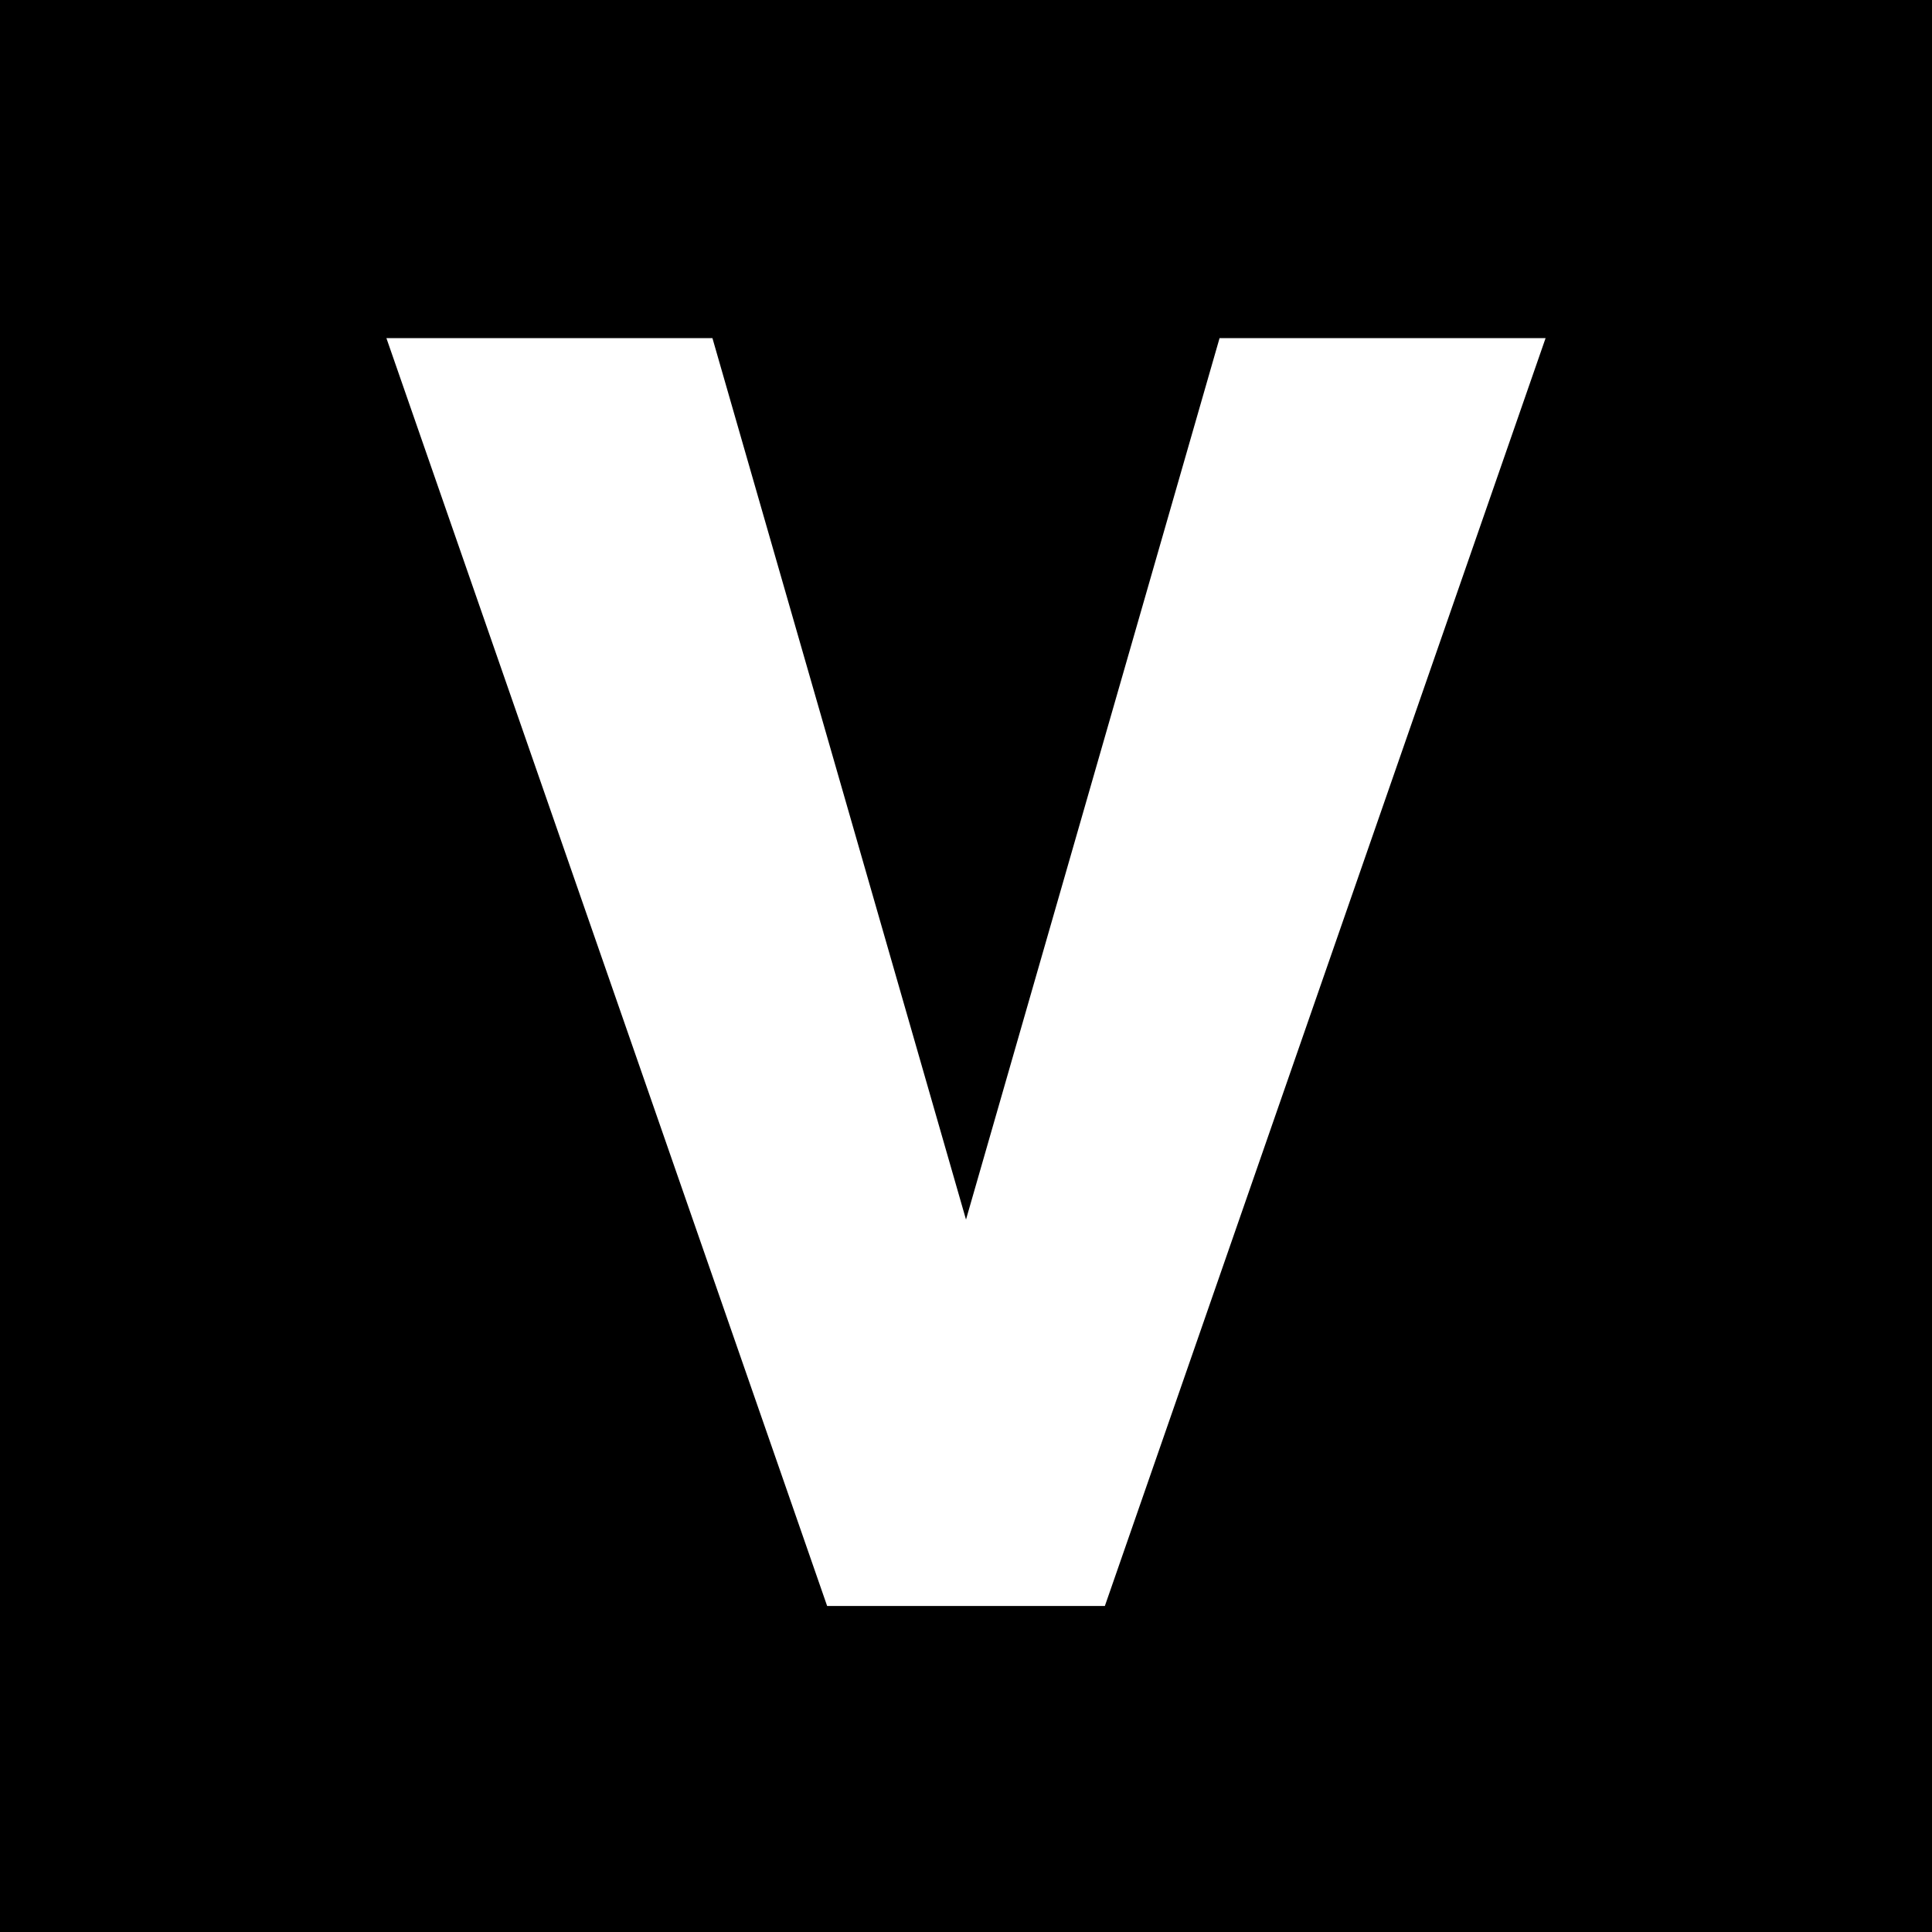
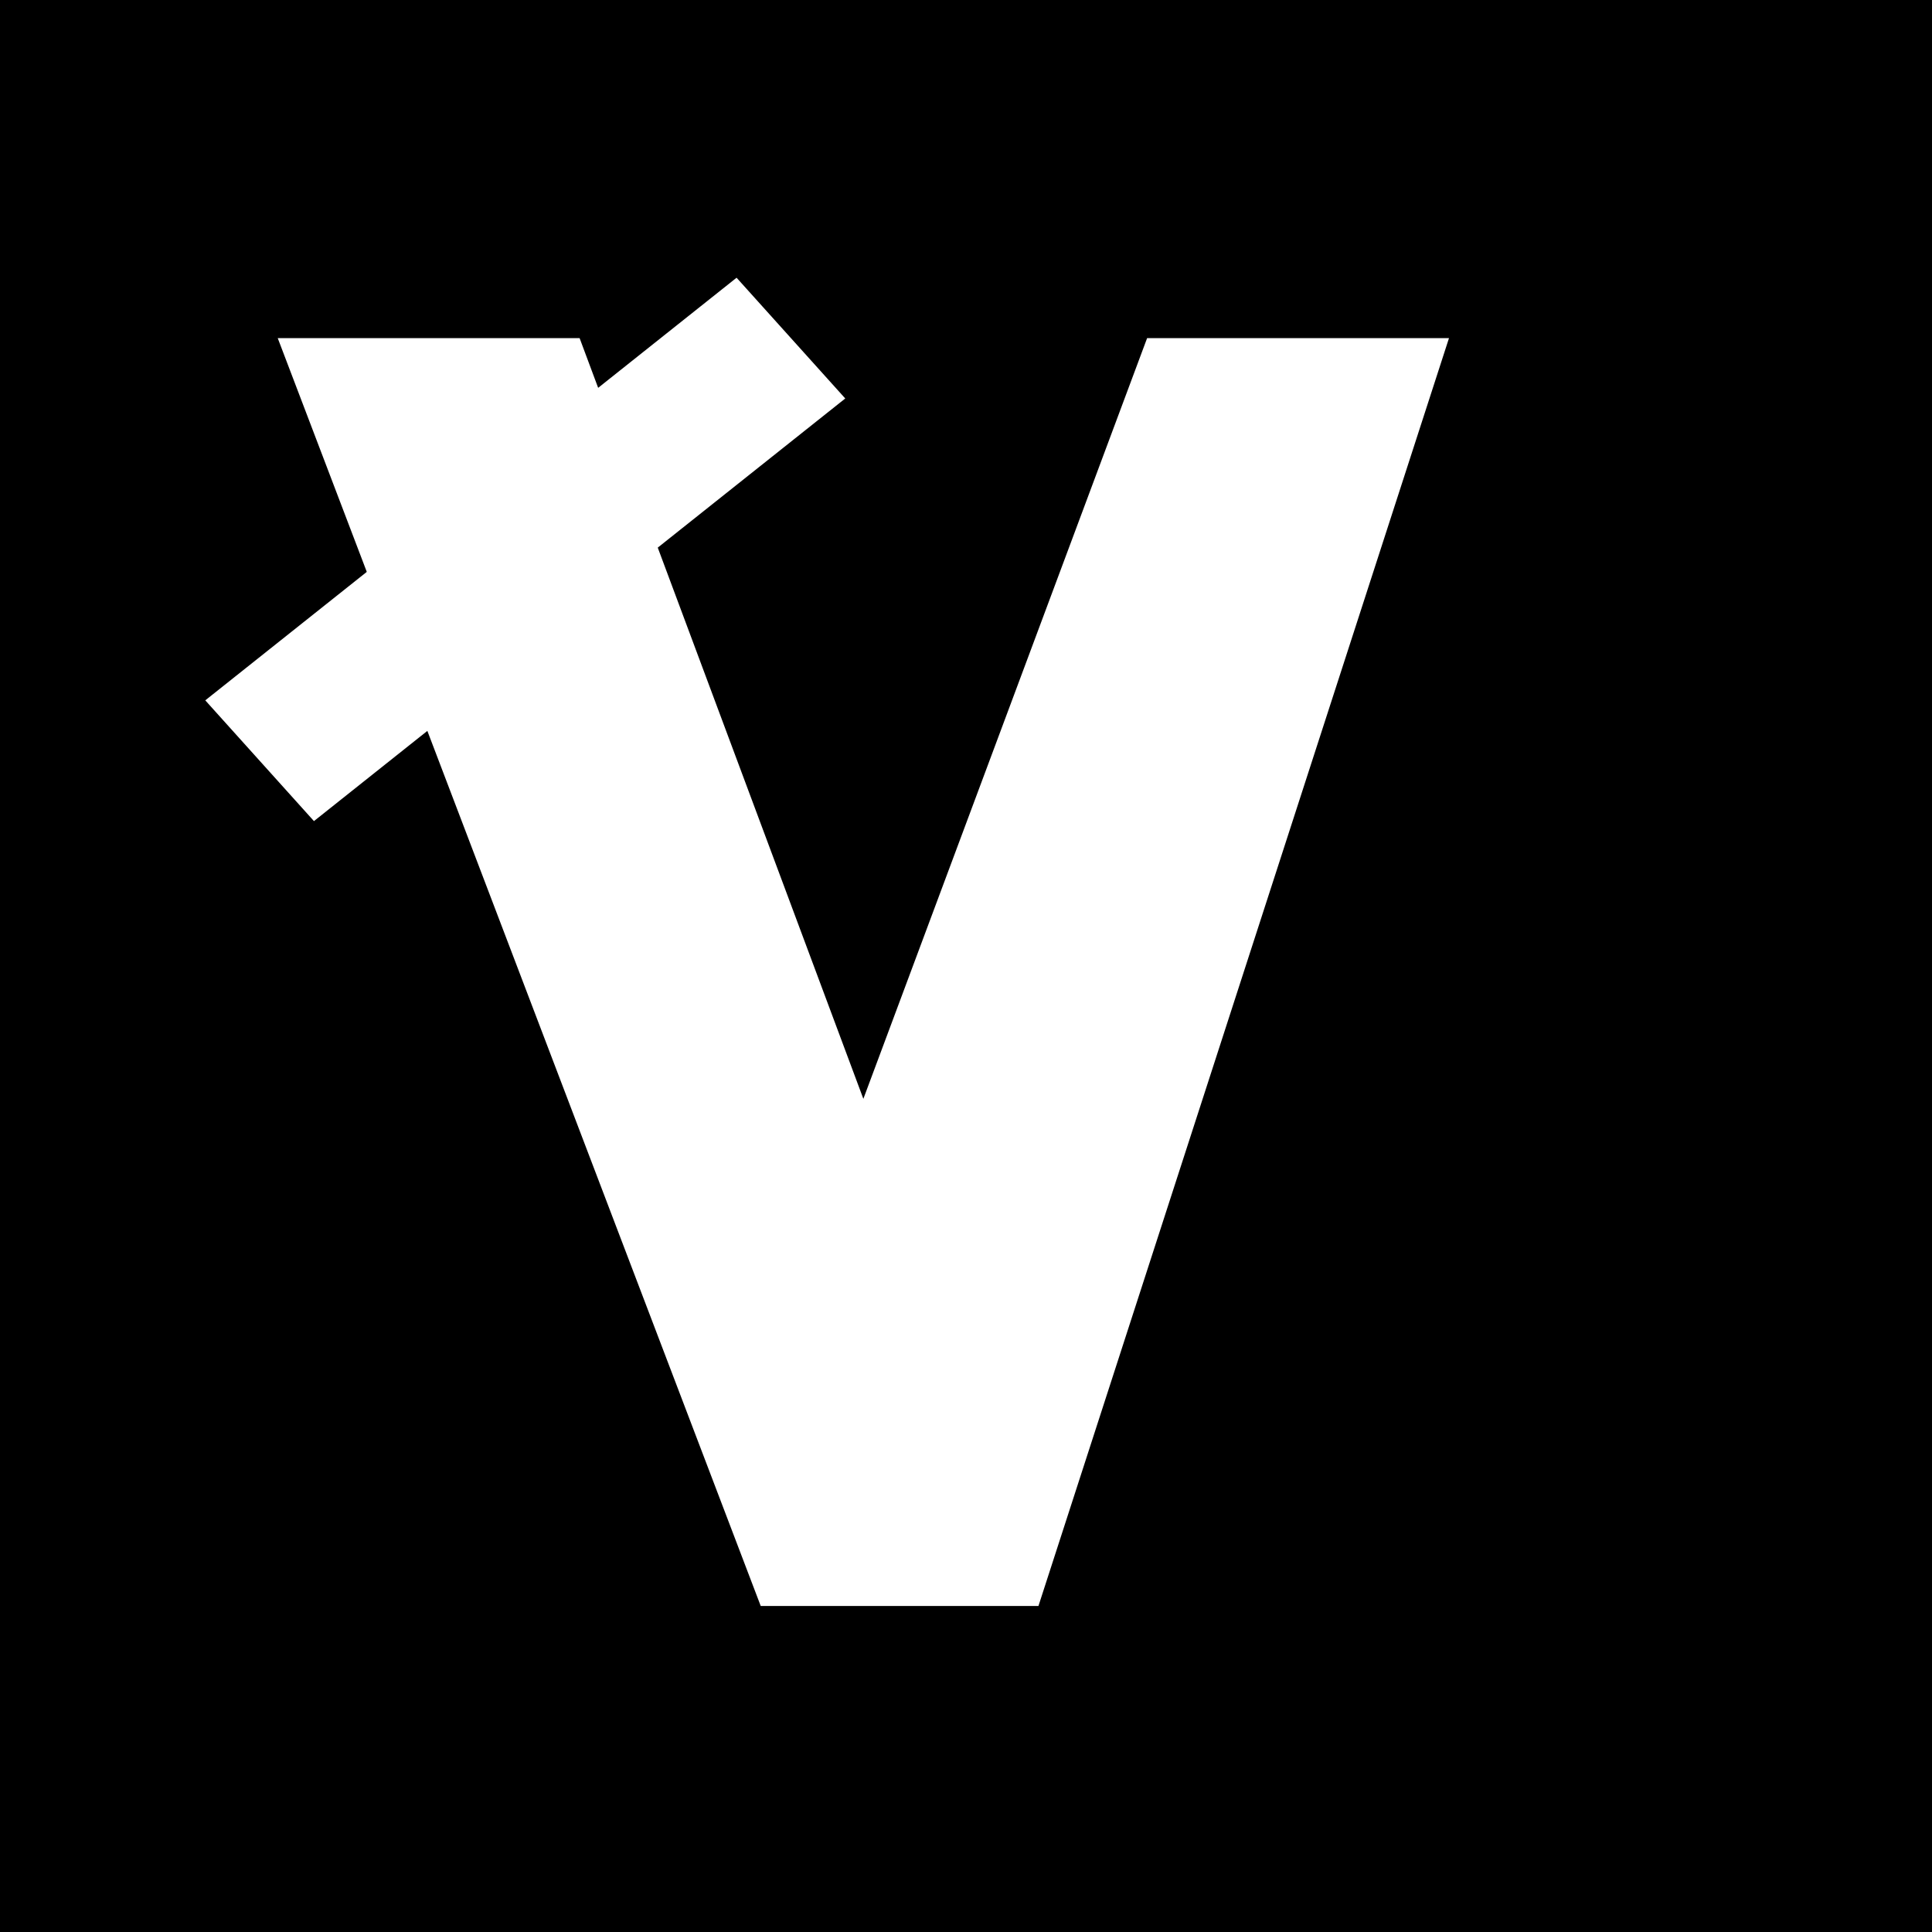
<svg xmlns="http://www.w3.org/2000/svg" viewBox="0 0 32 32">
  <rect width="32" height="32" fill="#000000" />
-   <path fill="#ffffff" d="M6.4 5.6h5.4L16 20.2 20.2 5.6h5.4L18.3 26.6h-4.6L6.4 5.6z" />
+   <path fill="#ffffff" d="M4.6 5.6h5l4.7 12.6L19 5.6h5L17.2 26.6h-4.6L4.6 5.6z" />
+   <path fill="#ffffff" d="M3.4 11.6 12.2 4.6l1.8 2-8.8 7z" />
</svg>
